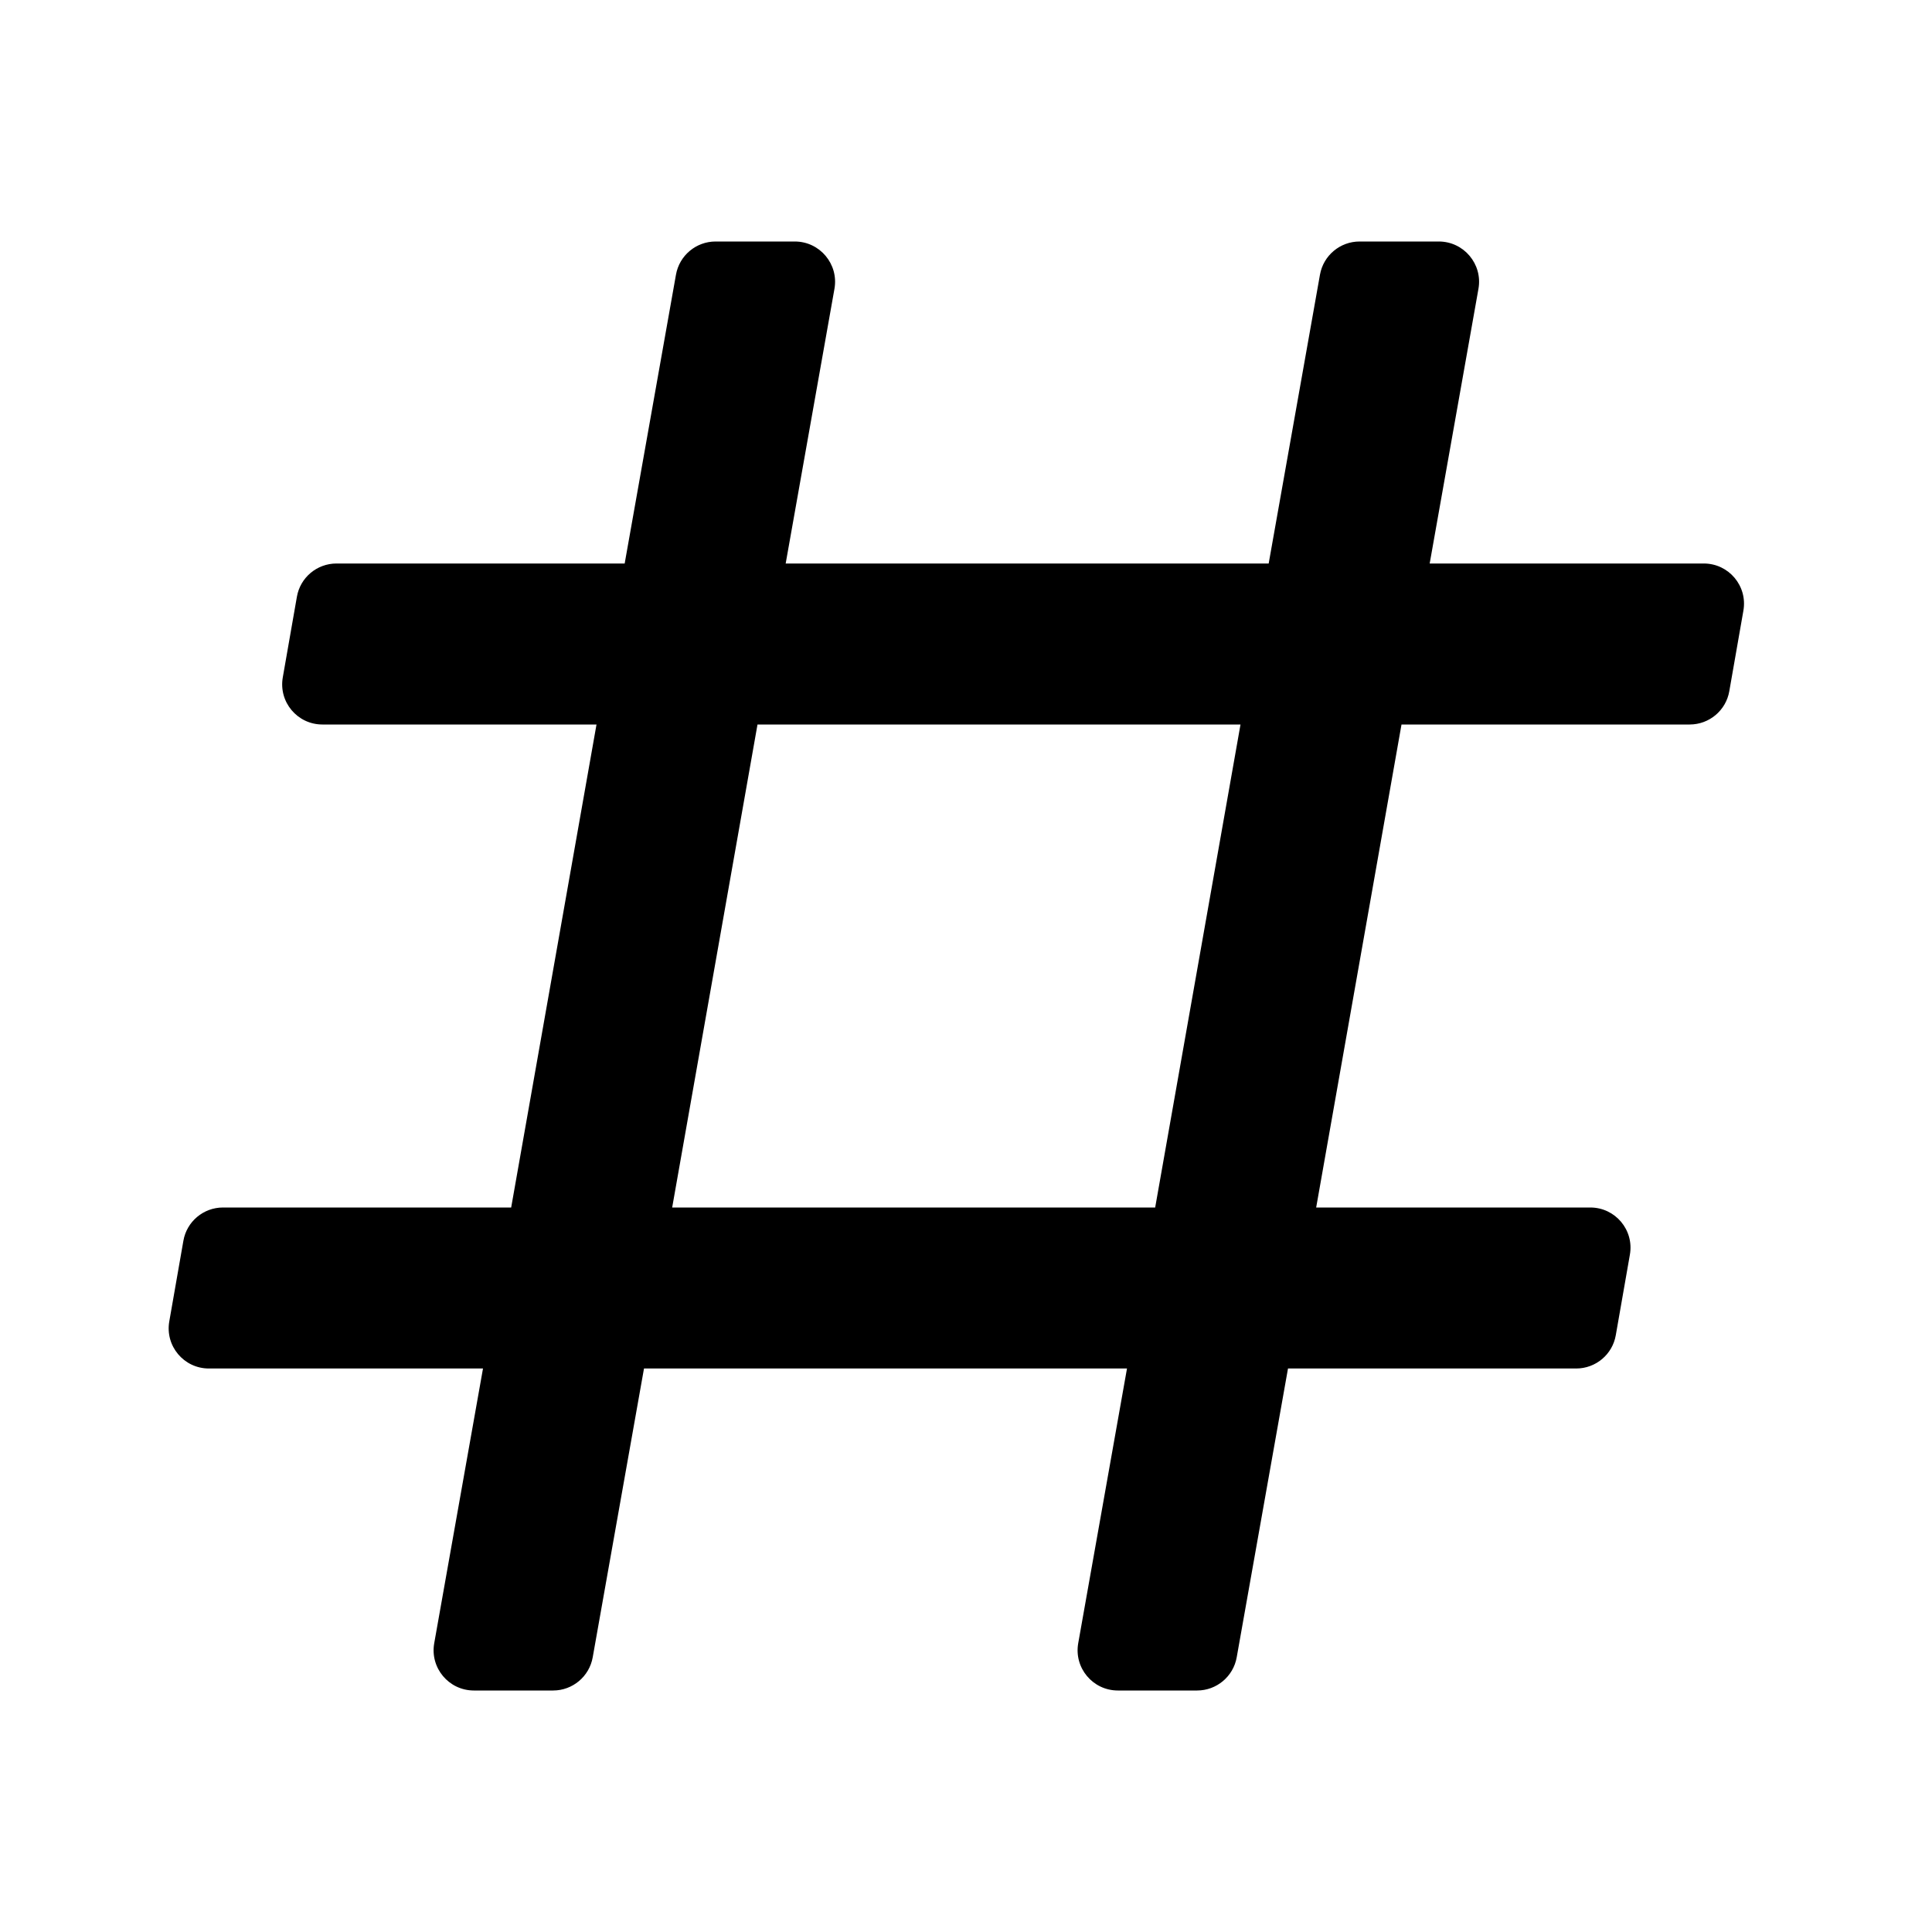
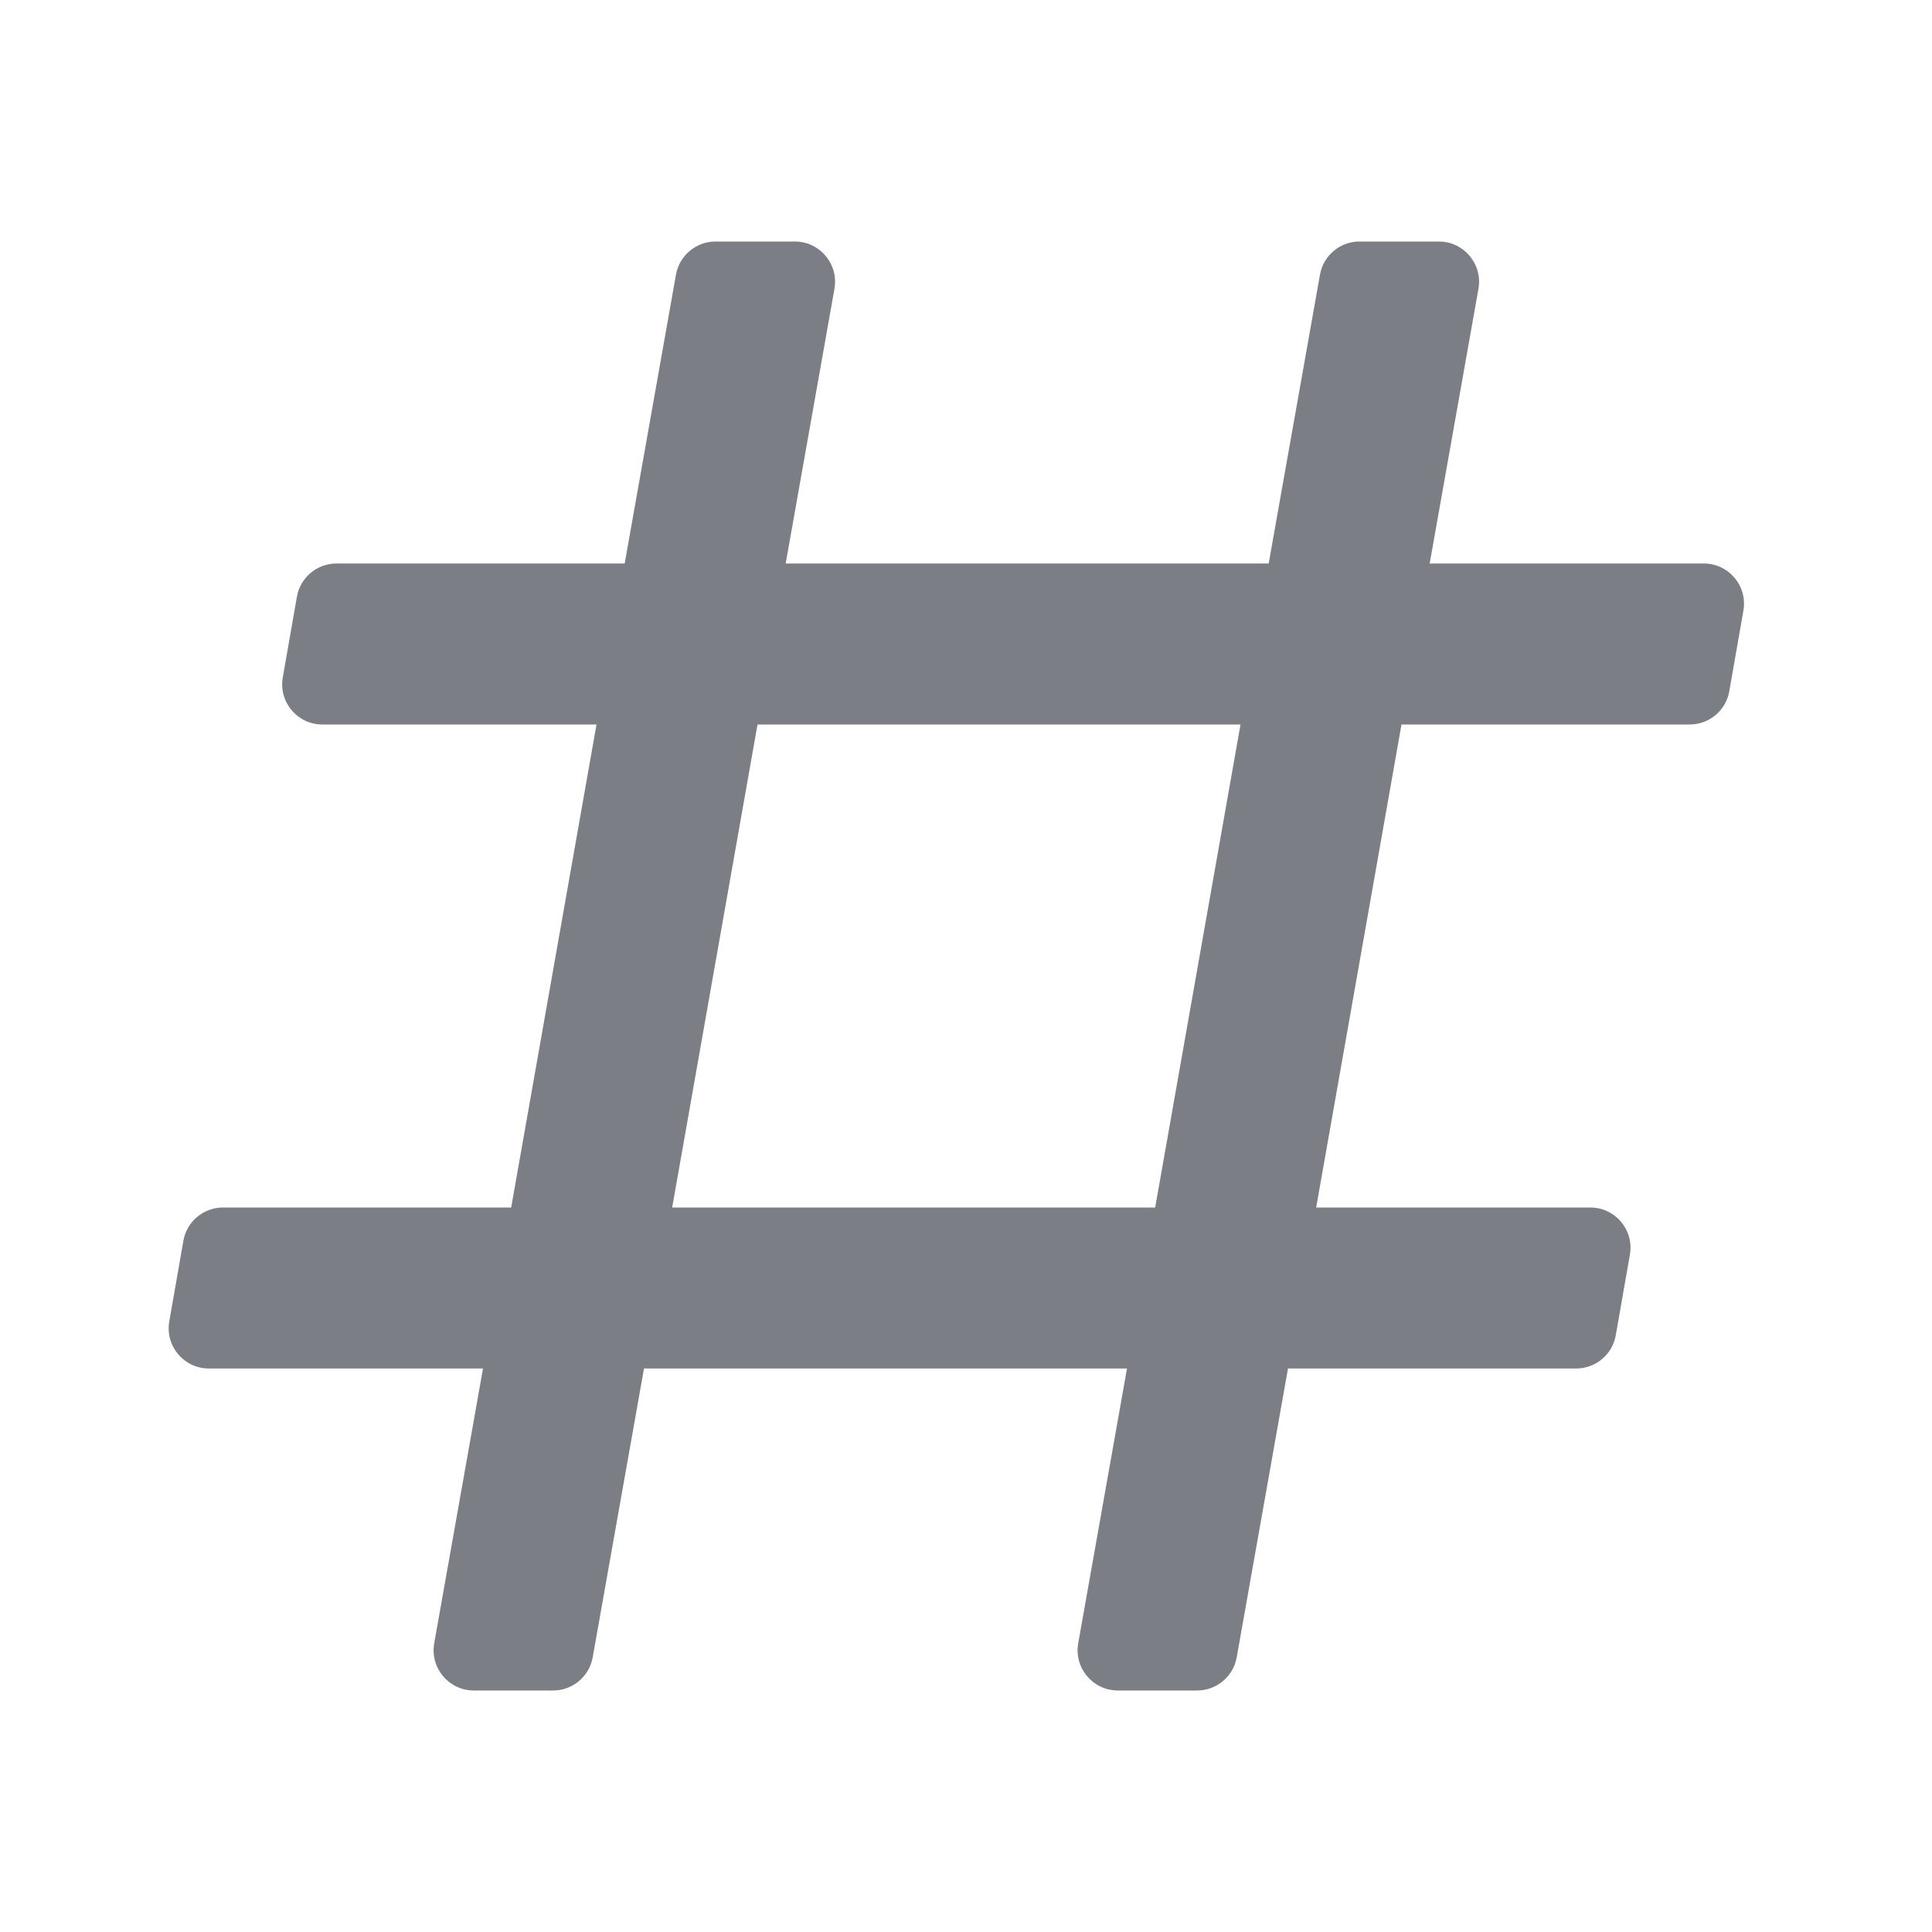
- <svg width="24" height="24" viewBox="0 0 24 24" aria-hidden="true" role="img">
-   <path fill="currentColor" fill-rule="evenodd" clip-rule="evenodd" d="M5.887 21C5.575 21 5.34 20.719 5.394 20.413L6 17H2.595C2.284 17 2.049 16.72 2.103 16.414L2.278 15.414C2.319 15.175 2.527 15 2.77 15H6.35L7.41 9H4.005C3.694 9 3.459 8.72 3.513 8.414L3.688 7.414C3.729 7.175 3.937 7 4.18 7H7.76L8.397 3.413C8.439 3.174 8.647 3 8.889 3H9.873C10.184 3 10.42 3.281 10.366 3.587L9.76 7H15.76L16.397 3.413C16.439 3.174 16.647 3 16.889 3H17.873C18.184 3 18.42 3.281 18.366 3.587L17.76 7H21.165C21.476 7 21.711 7.28 21.657 7.586L21.482 8.586C21.441 8.825 21.233 9 20.99 9H17.41L16.35 15H19.755C20.066 15 20.301 15.28 20.247 15.586L20.072 16.586C20.031 16.825 19.823 17 19.58 17H16L15.363 20.587C15.321 20.826 15.113 21 14.871 21H13.887C13.575 21 13.34 20.719 13.394 20.413L14 17H8L7.363 20.587C7.321 20.826 7.113 21 6.871 21H5.887ZM9.41 9L8.35 15H14.35L15.41 9H9.41Z" />
+ <svg xmlns="http://www.w3.org/2000/svg" width="24" height="24" viewBox="0 0 24 24" aria-hidden="true" role="img">
+   <path fill="#7B7F85" fill-rule="evenodd" clip-rule="evenodd" d="M5.887 21C5.575 21 5.34 20.719 5.394 20.413L6 17H2.595C2.284 17 2.049 16.72 2.103 16.414L2.278 15.414C2.319 15.175 2.527 15 2.77 15H6.35L7.41 9H4.005C3.694 9 3.459 8.72 3.513 8.414L3.688 7.414C3.729 7.175 3.937 7 4.18 7H7.76L8.397 3.413C8.439 3.174 8.647 3 8.889 3H9.873C10.184 3 10.42 3.281 10.366 3.587L9.76 7H15.76L16.397 3.413C16.439 3.174 16.647 3 16.889 3H17.873C18.184 3 18.42 3.281 18.366 3.587L17.76 7H21.165C21.476 7 21.711 7.28 21.657 7.586L21.482 8.586C21.441 8.825 21.233 9 20.99 9H17.41L16.35 15H19.755C20.066 15 20.301 15.28 20.247 15.586L20.072 16.586C20.031 16.825 19.823 17 19.58 17H16L15.363 20.587C15.321 20.826 15.113 21 14.871 21H13.887C13.575 21 13.34 20.719 13.394 20.413L14 17H8L7.363 20.587C7.321 20.826 7.113 21 6.871 21H5.887ZM9.41 9L8.35 15H14.35L15.41 9H9.41Z" />
</svg>
